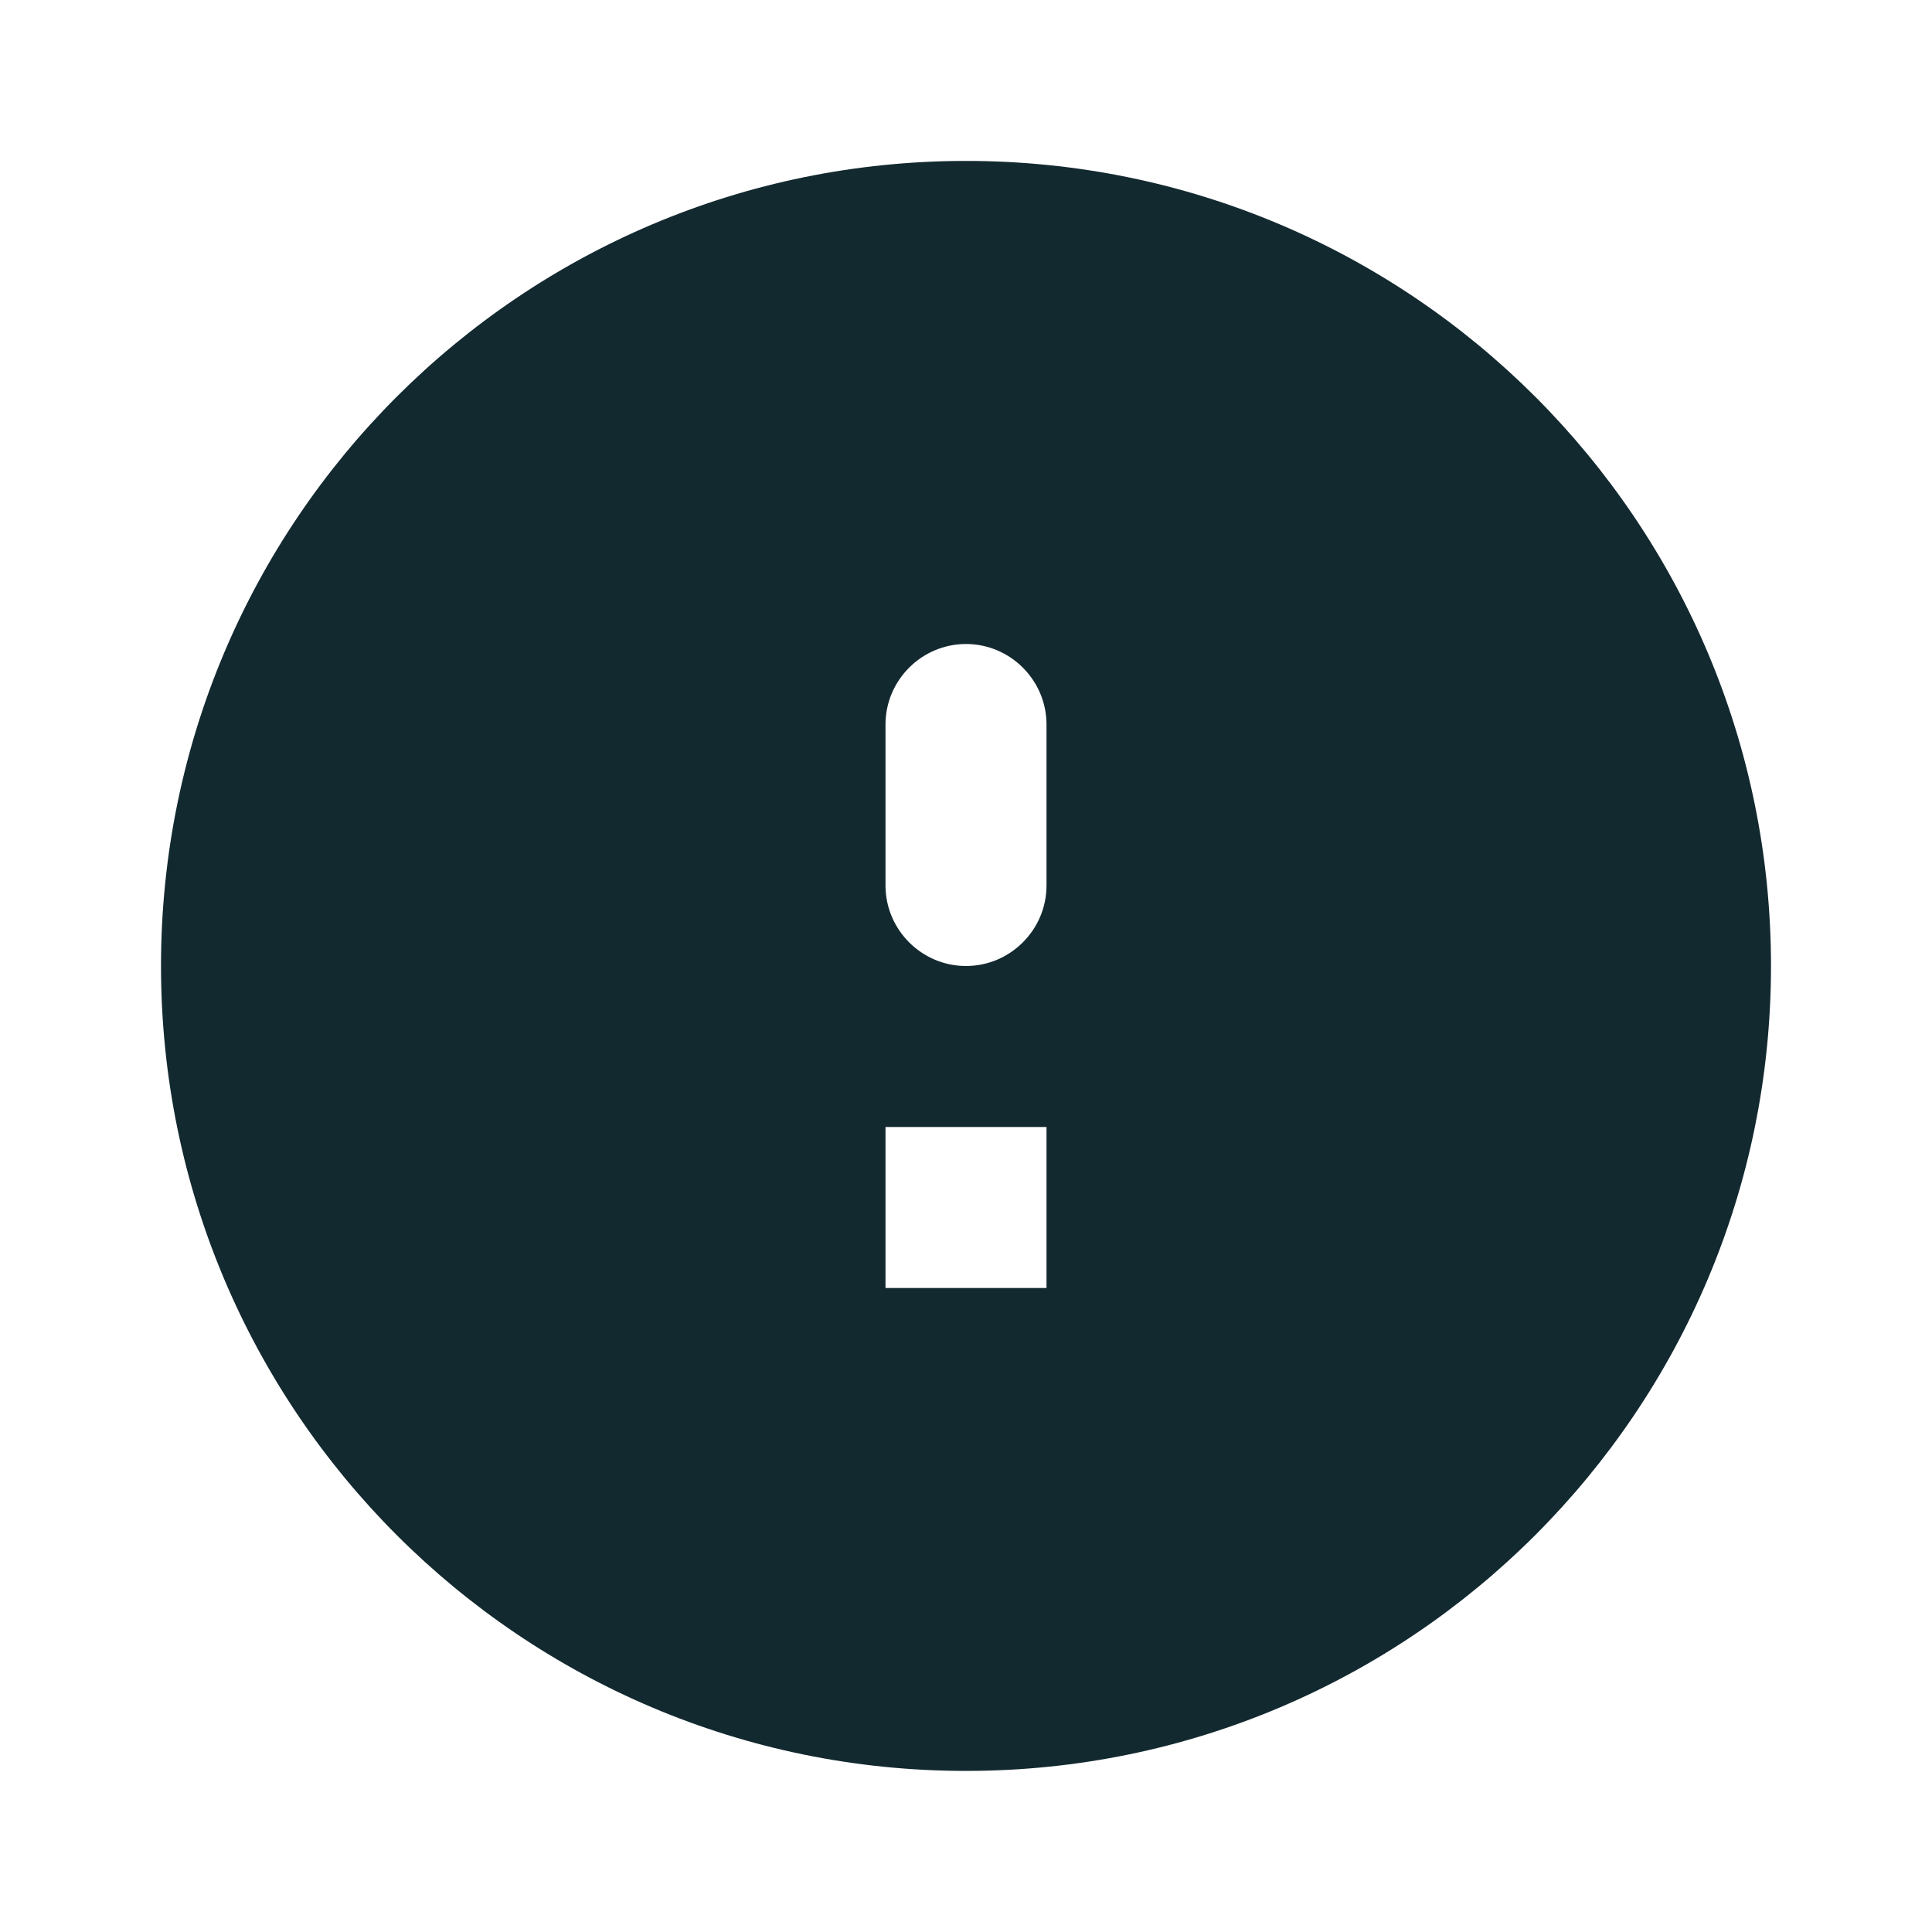
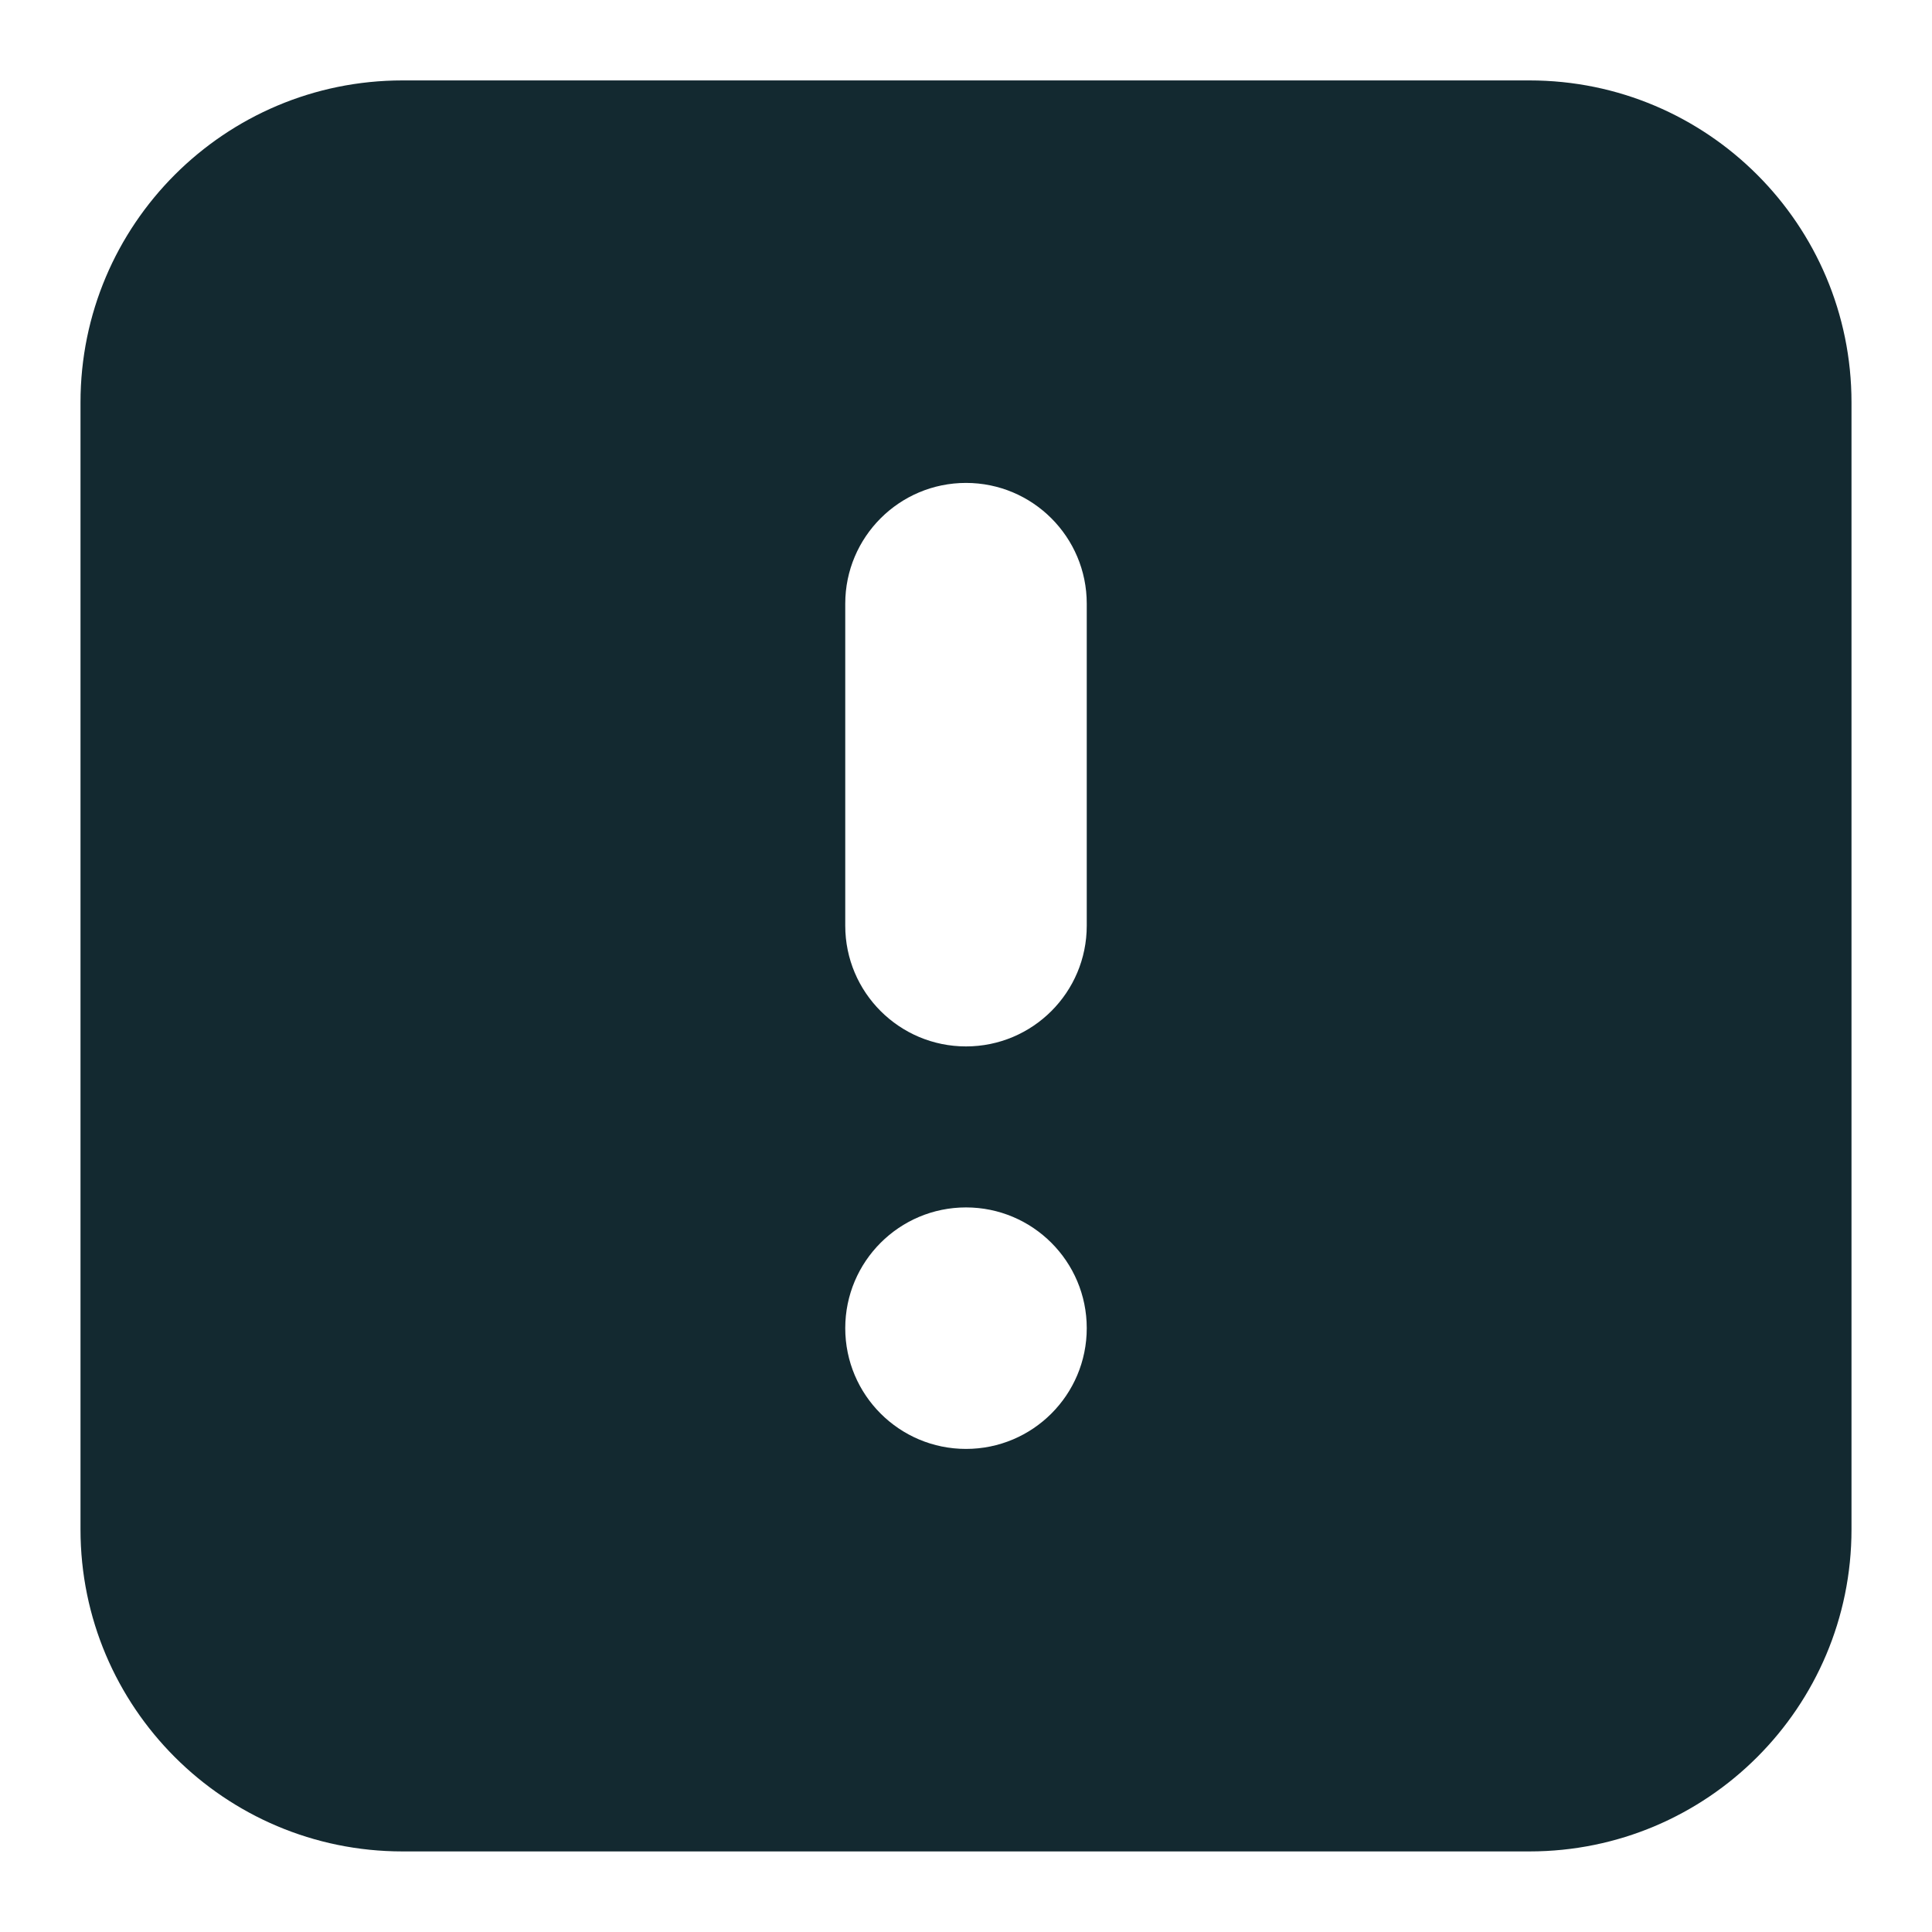
<svg xmlns="http://www.w3.org/2000/svg" width="24" height="24" viewBox="0 0 24 24" fill="none">
-   <path fill-rule="evenodd" clip-rule="evenodd" d="M12 21.999C17.523 21.999 22 17.522 22 11.999C22 6.476 17.523 1.999 12 1.999C6.477 1.999 2 6.476 2 11.999C2 17.522 6.477 21.999 12 21.999ZM12 12C11.45 12 11 11.55 11 11V9C11 8.45 11.45 8 12 8C12.55 8 13 8.45 13 9V11C13 11.55 12.55 12 12 12ZM13 14V16H11V14H13Z" fill="#132930" />
+   <path fill-rule="evenodd" clip-rule="evenodd" d="M1 4.999C1 2.79 2.791 0.999 5 0.999H19C21.209 0.999 23 2.79 23 4.999V18.999C23 21.208 21.209 22.999 19 22.999H5C2.791 22.999 1 21.208 1 18.999V4.999ZM12 12.999C11.172 12.999 10.5 12.328 10.5 11.499V7.499C10.5 6.671 11.172 5.999 12 5.999C12.828 5.999 13.5 6.671 13.5 7.499V11.499C13.5 12.328 12.828 12.999 12 12.999ZM12 17.999C11.172 17.999 10.5 17.328 10.5 16.499C10.5 15.671 11.172 14.999 12 14.999C12.828 14.999 13.5 15.671 13.5 16.499C13.5 17.328 12.828 17.999 12 17.999Z" fill="#132930" />
</svg>
